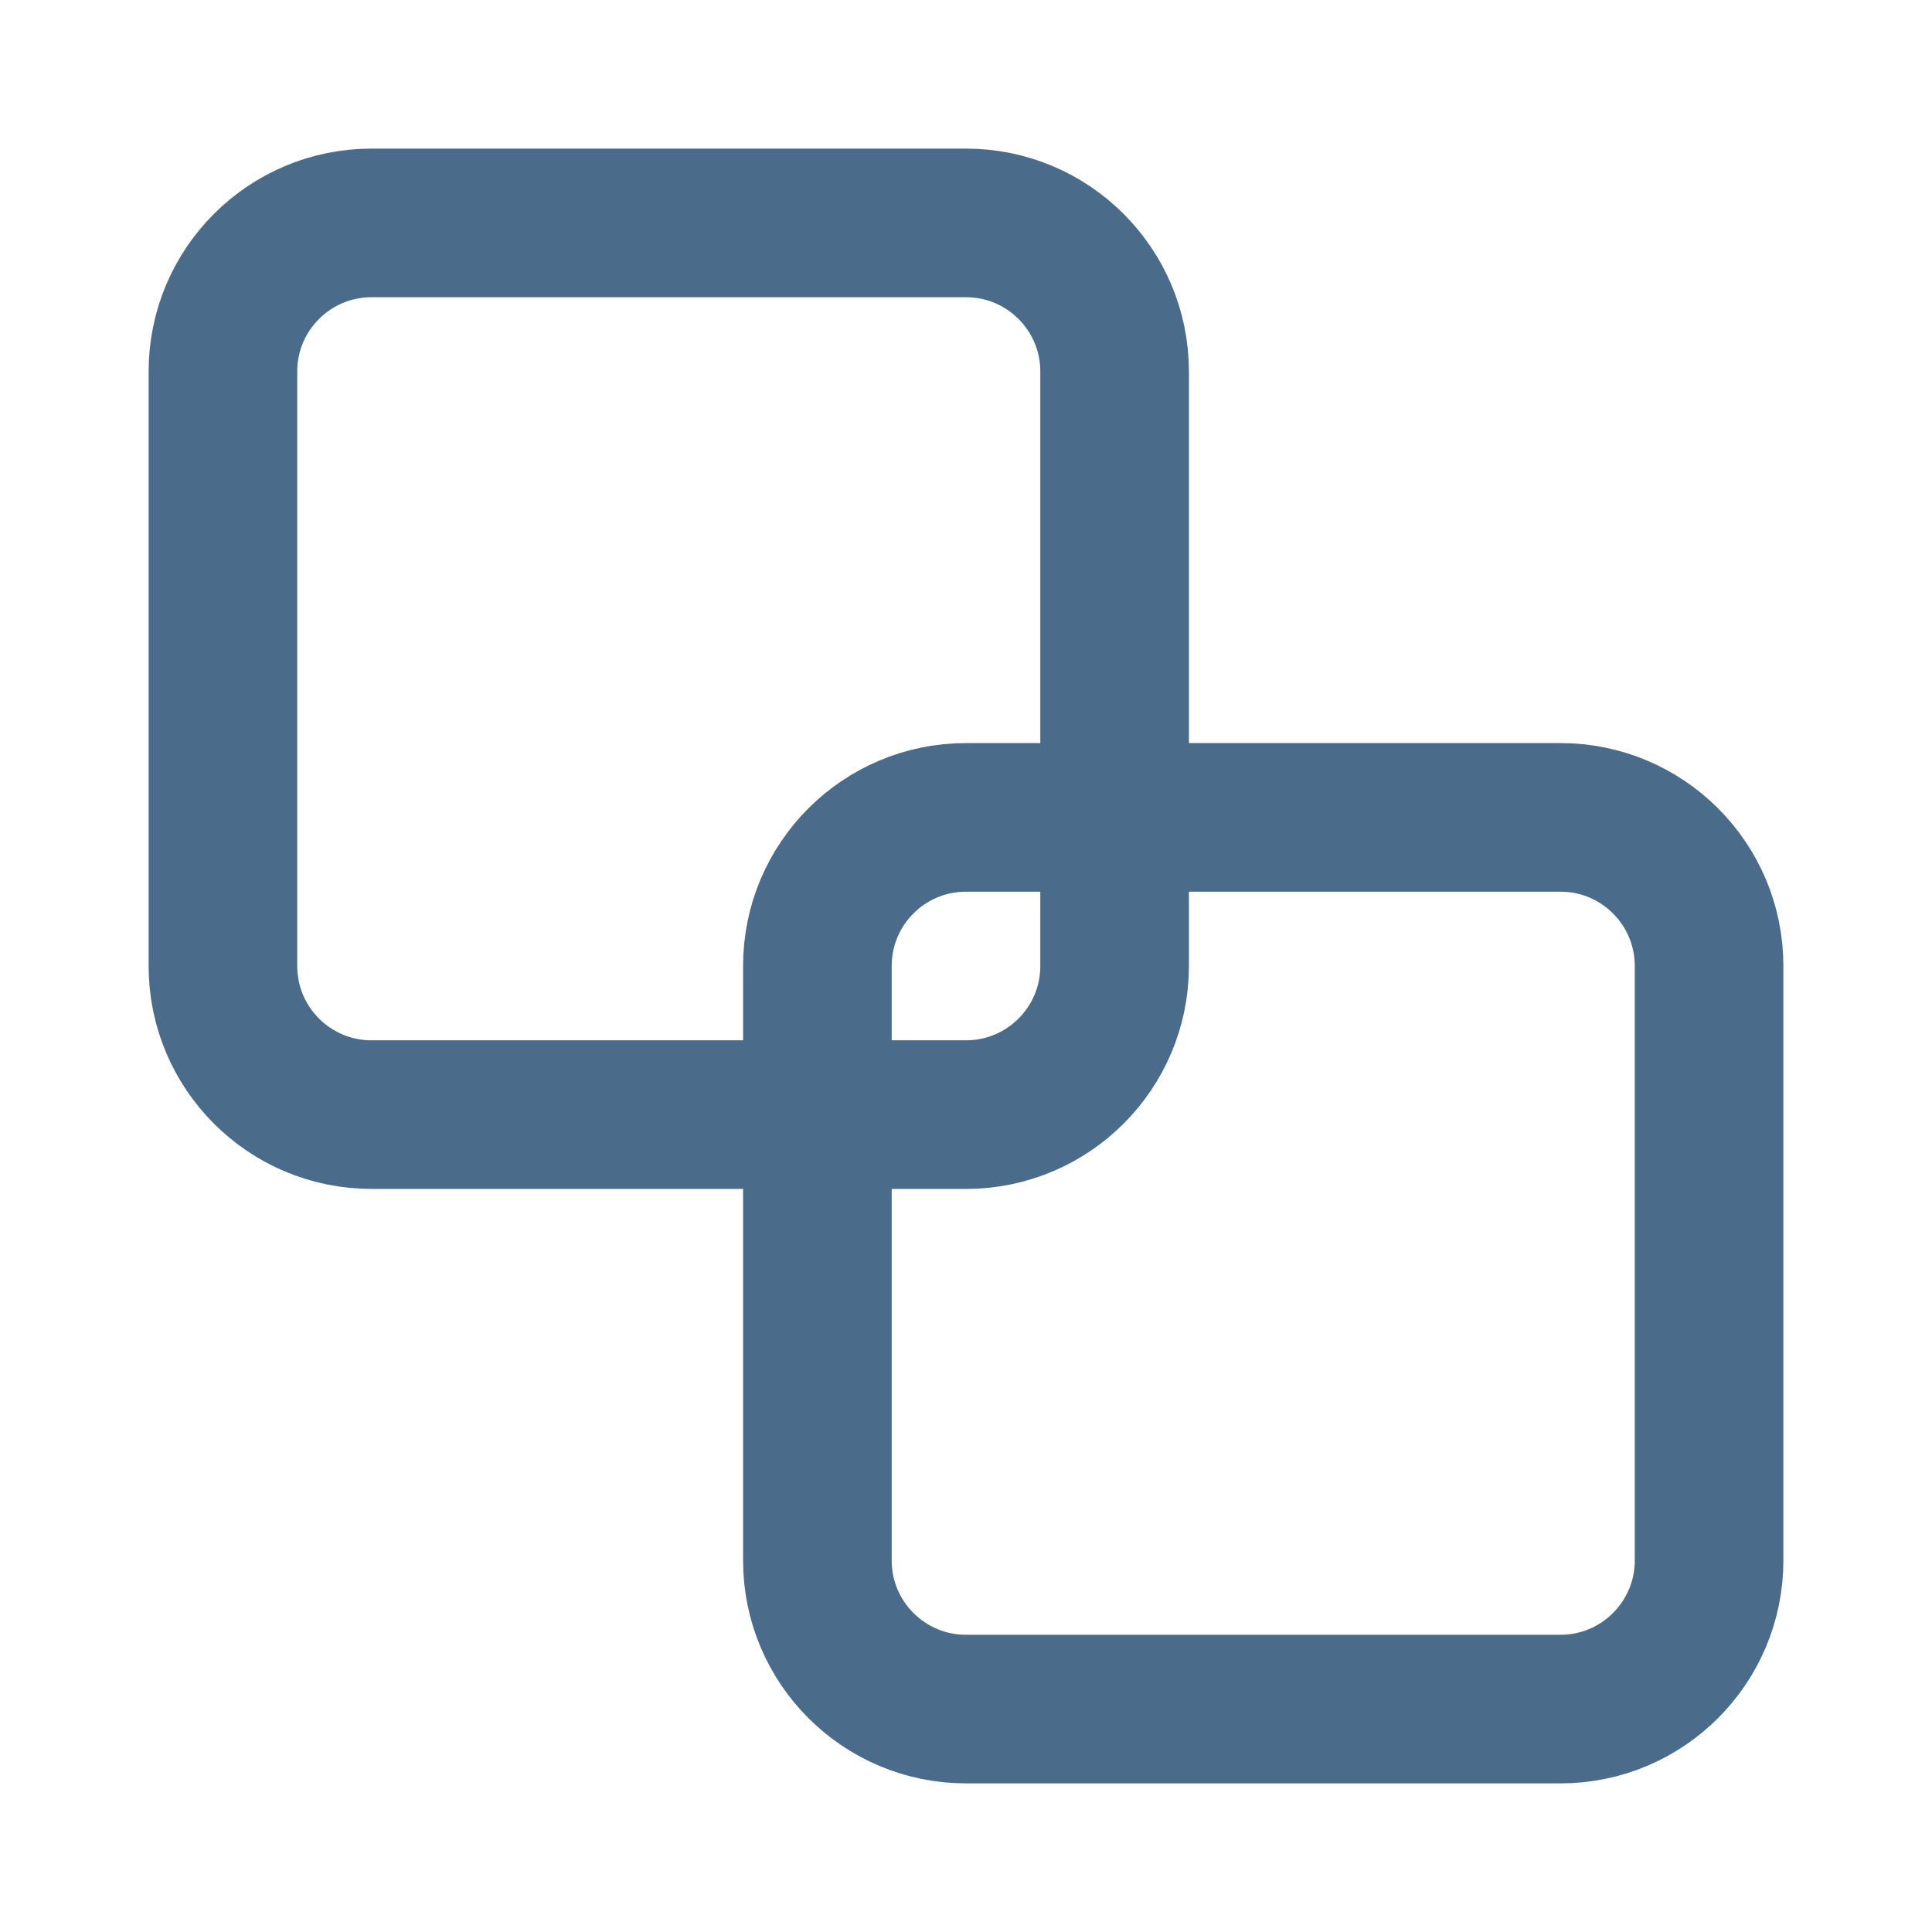
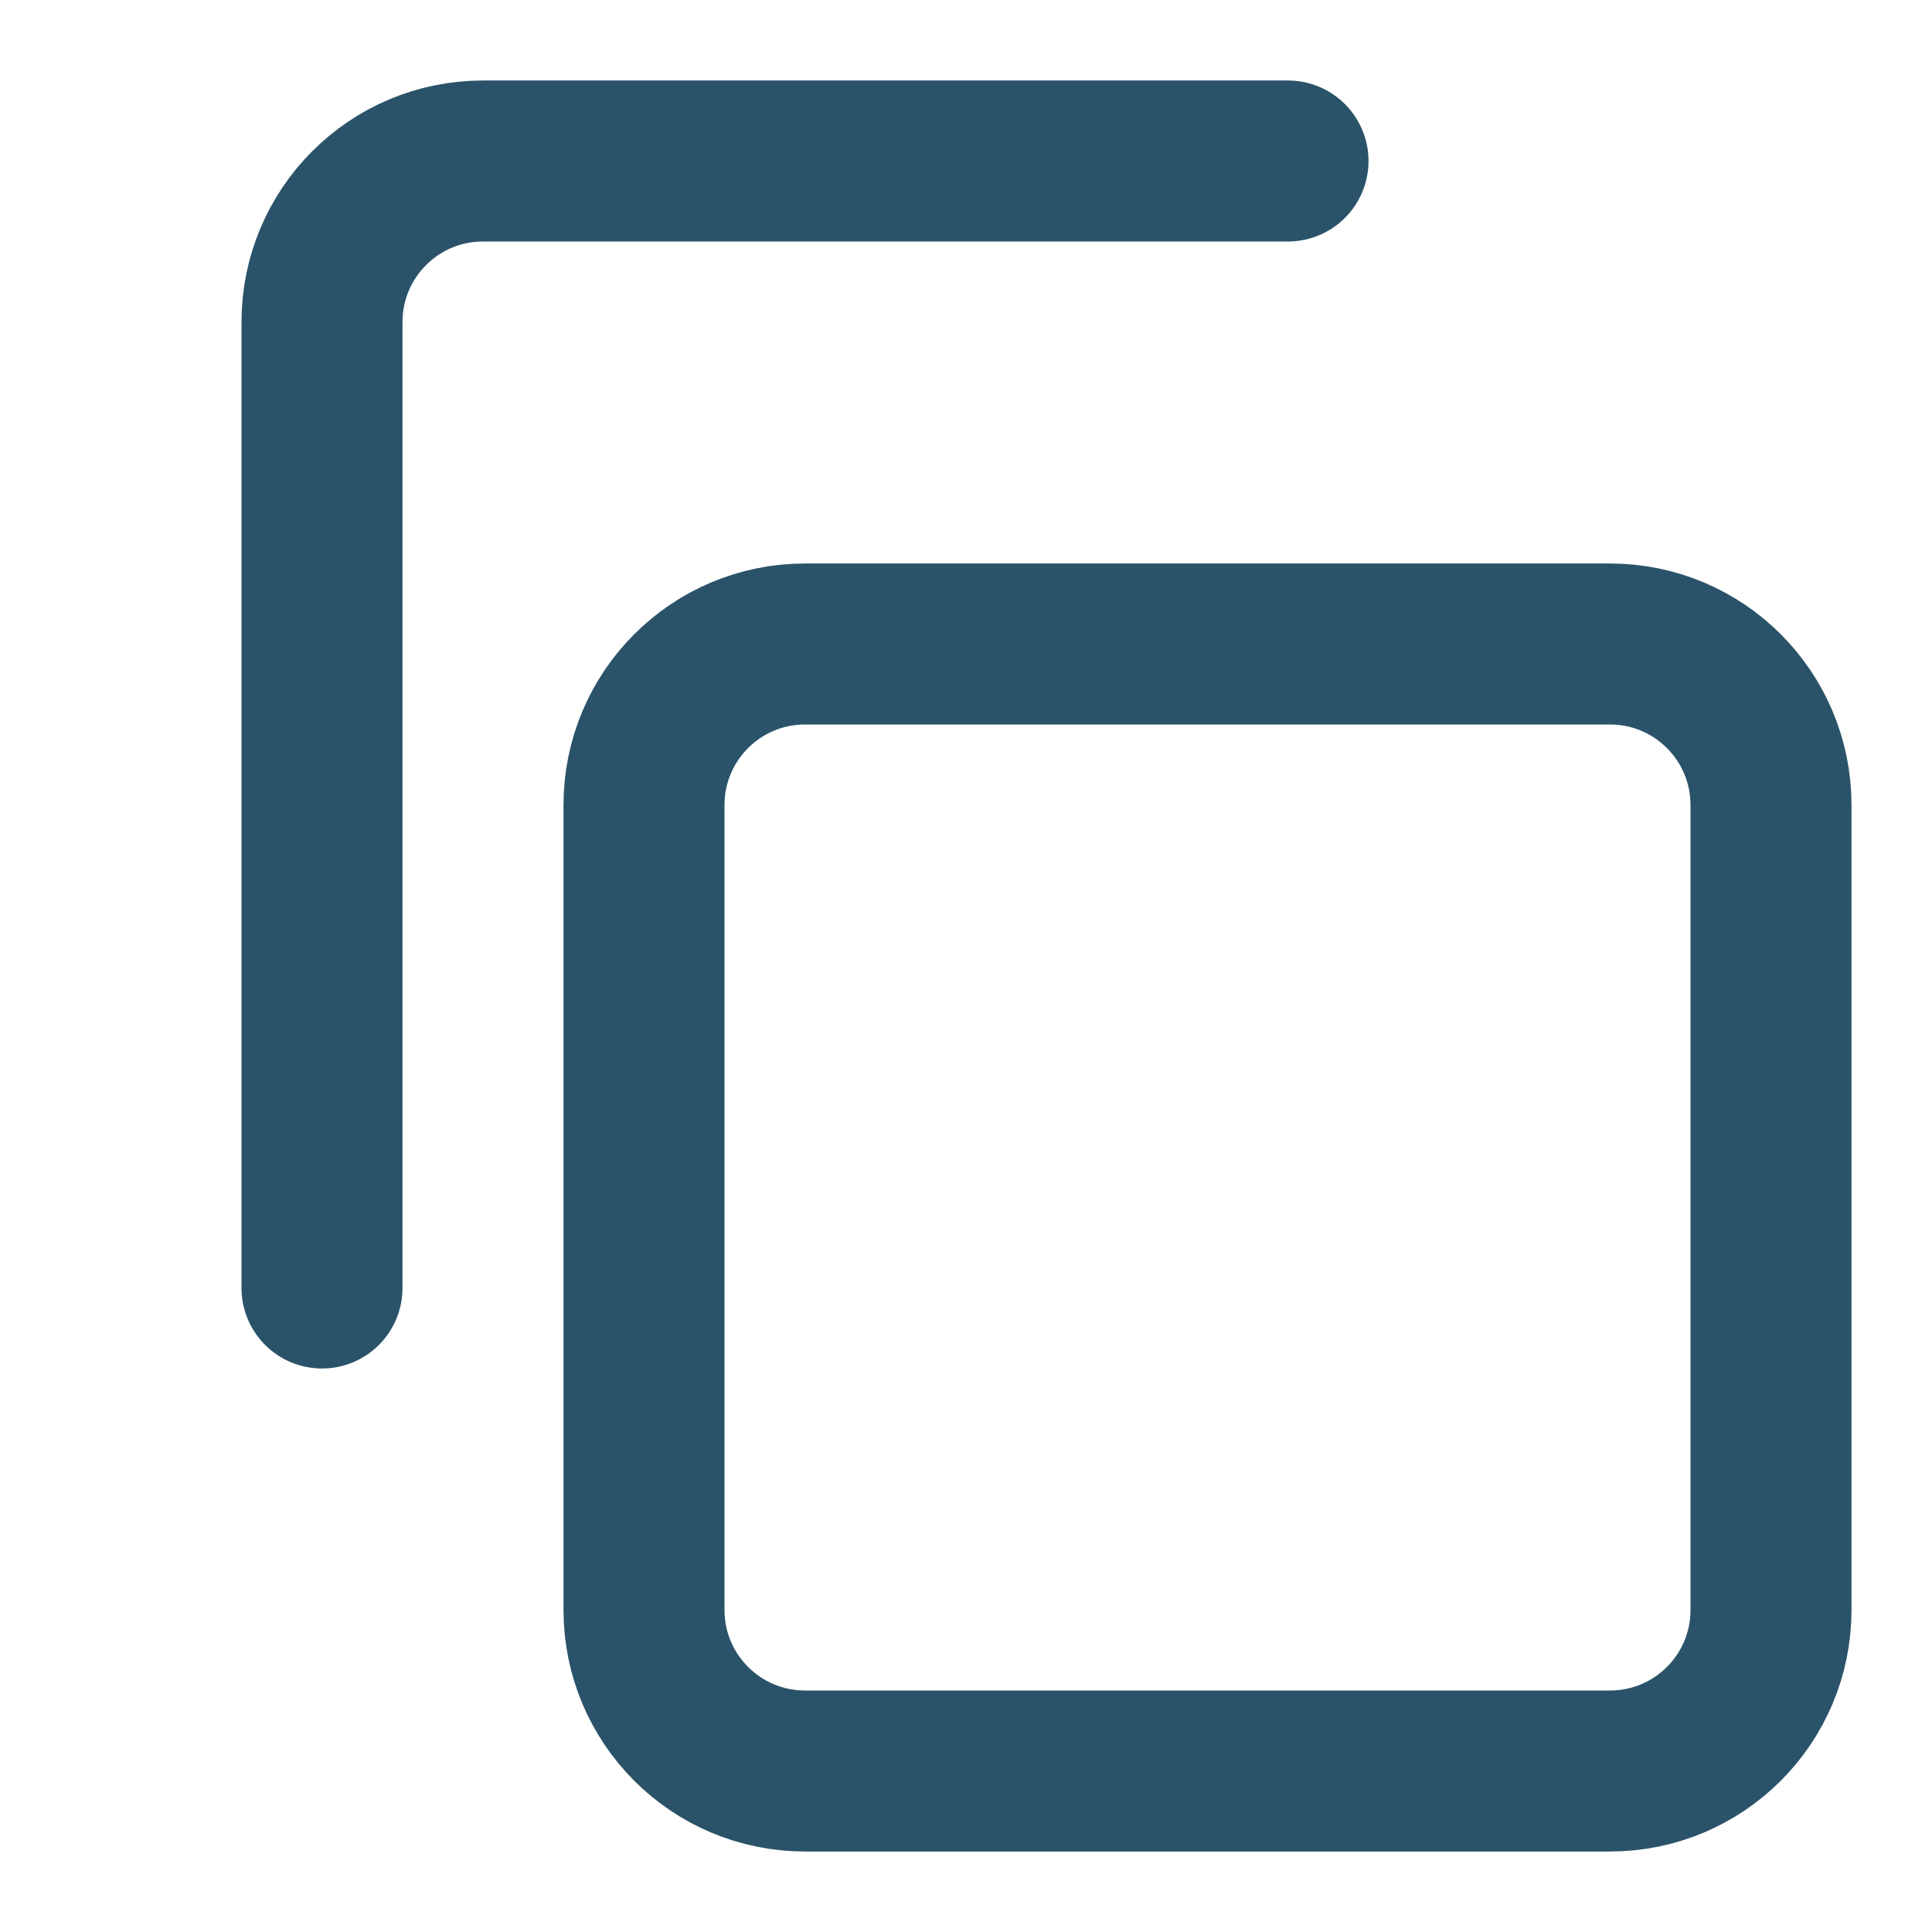
- <svg xmlns="http://www.w3.org/2000/svg" width="13" height="13" viewBox="0 0 13 13" fill="none" stroke="#4b6b8a" stroke-width="1" stroke-linecap="round" stroke-linejoin="round">
-   <rect x="5.5" y="5.5" width="6" height="6" rx="1" />
-   <rect x="1.5" y="1.5" width="6" height="6" rx="1" />
+ <svg xmlns="http://www.w3.org/2000/svg" width="13" height="13" viewBox="0 0 24 24" fill="none" stroke="#2a5369" stroke-width="2" stroke-linecap="round" stroke-linejoin="round">
+   <rect x="8" y="8" width="14" height="14" rx="2" />
+   <path d="M4 16V4a2 2 0 0 1 2-2h10" />
</svg>
